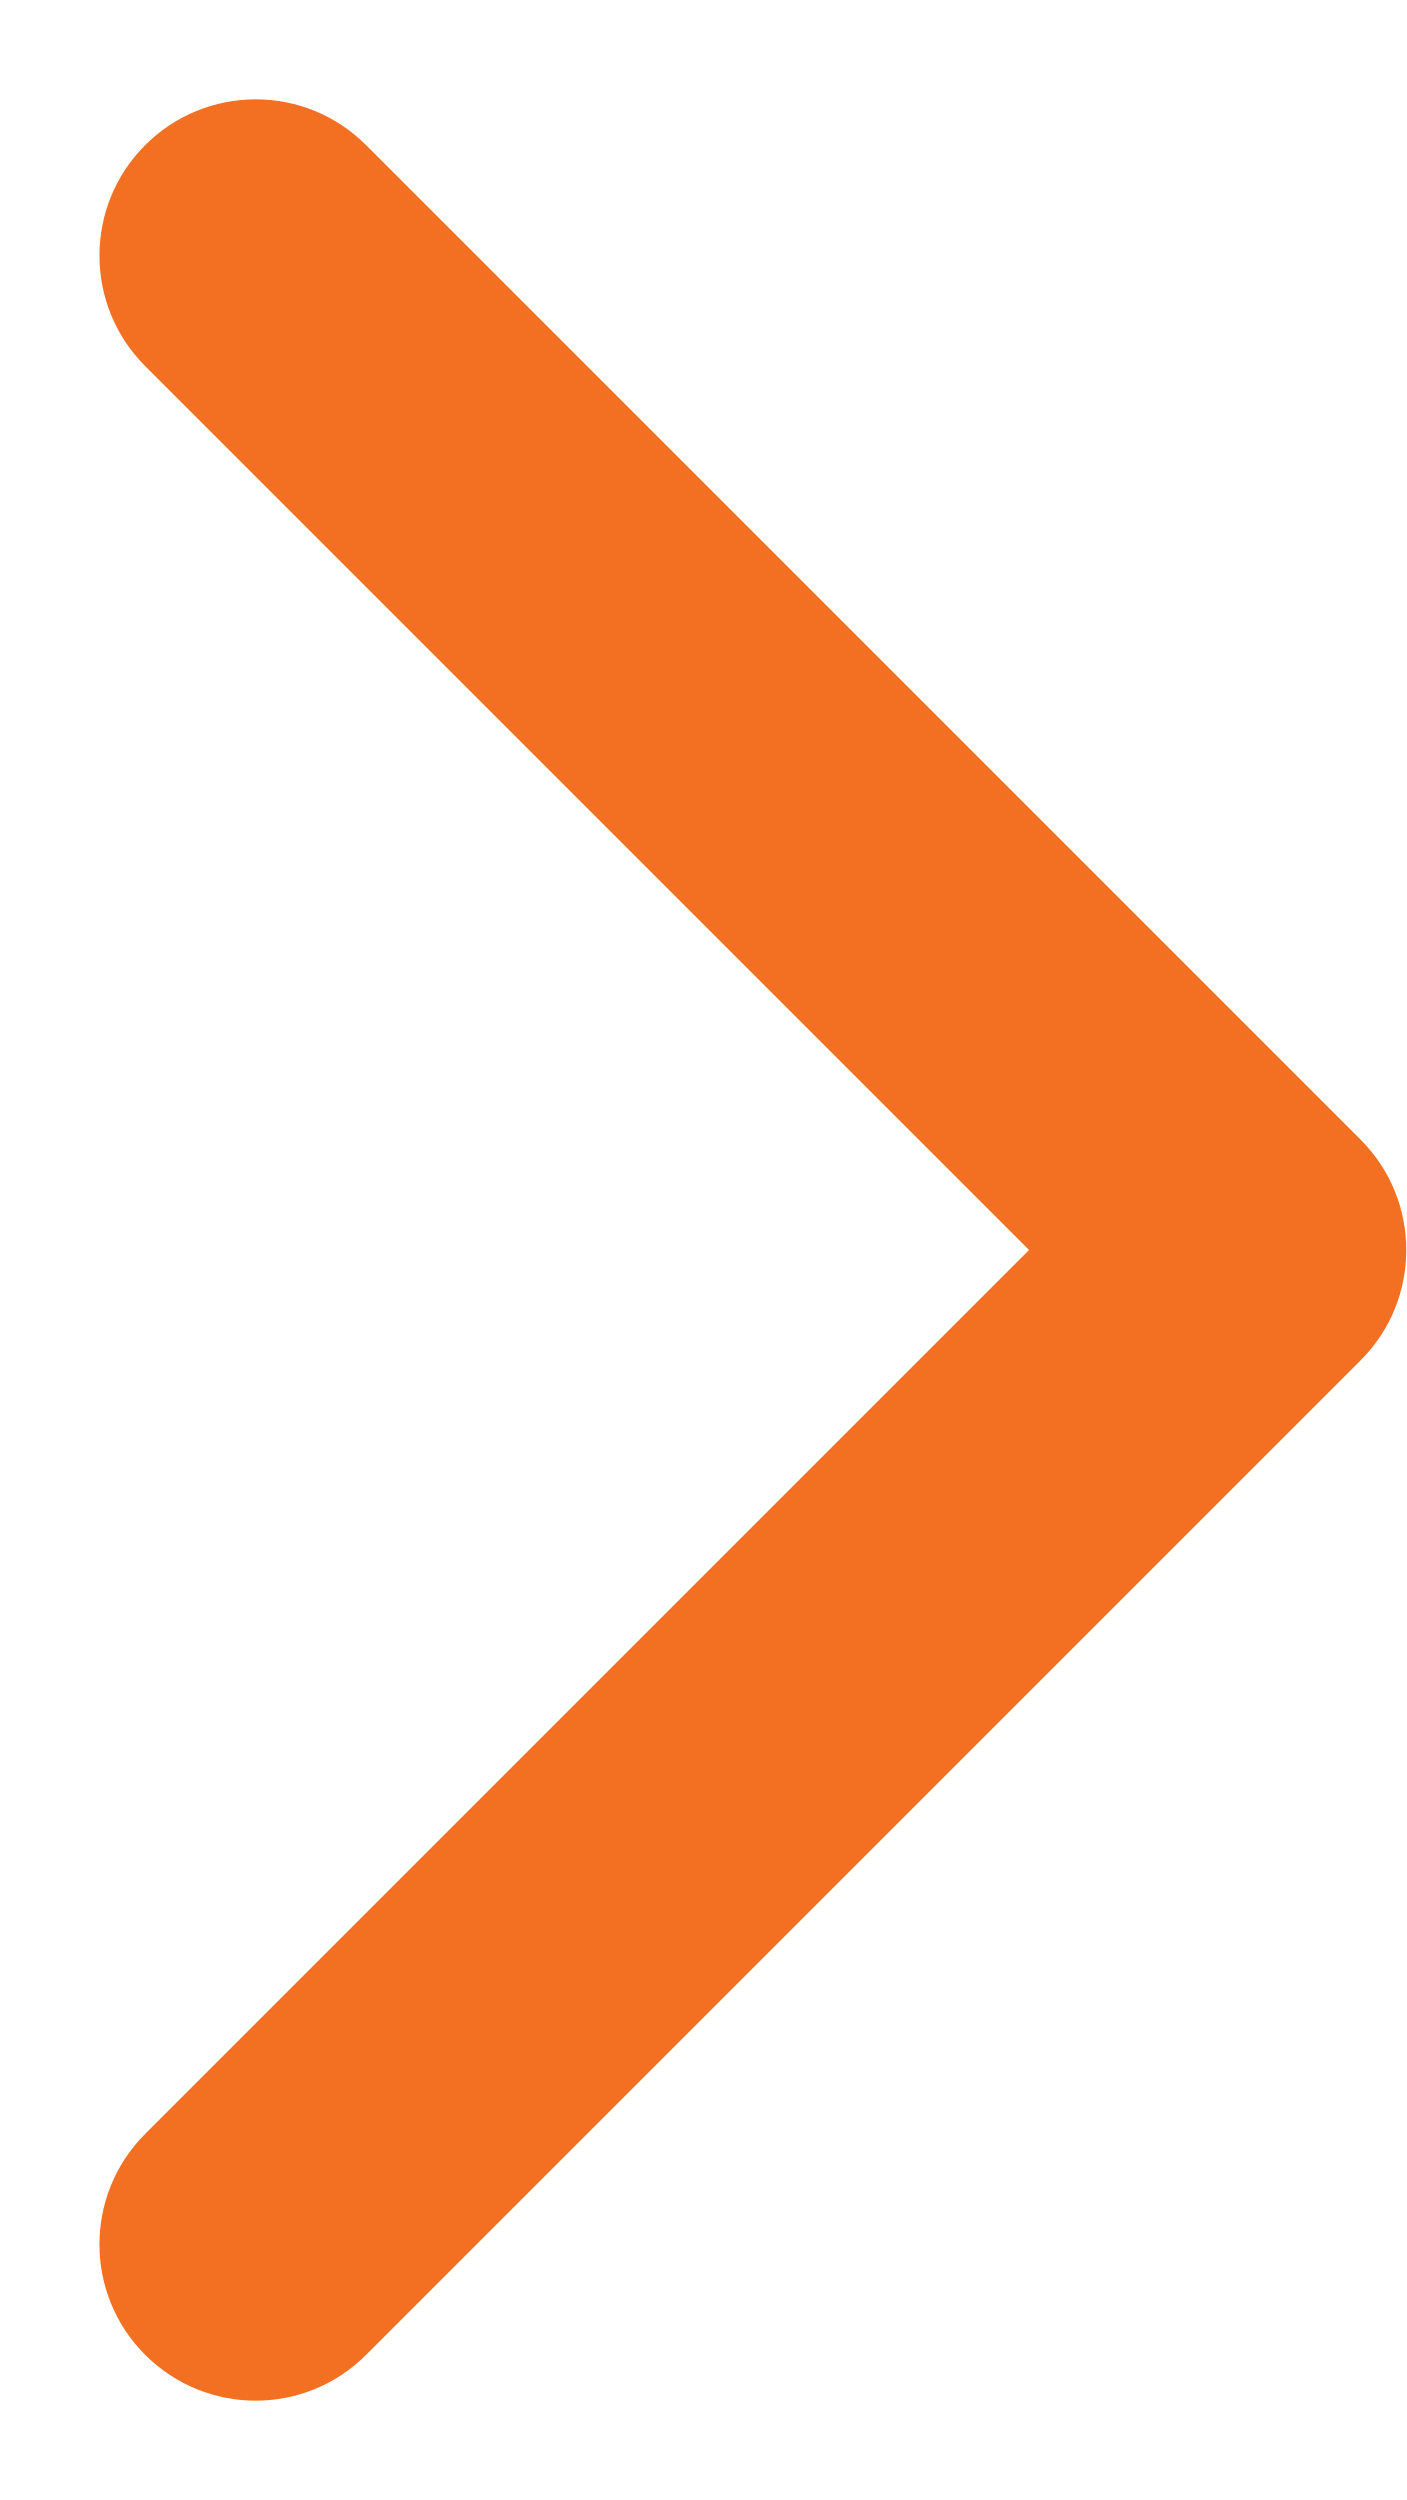
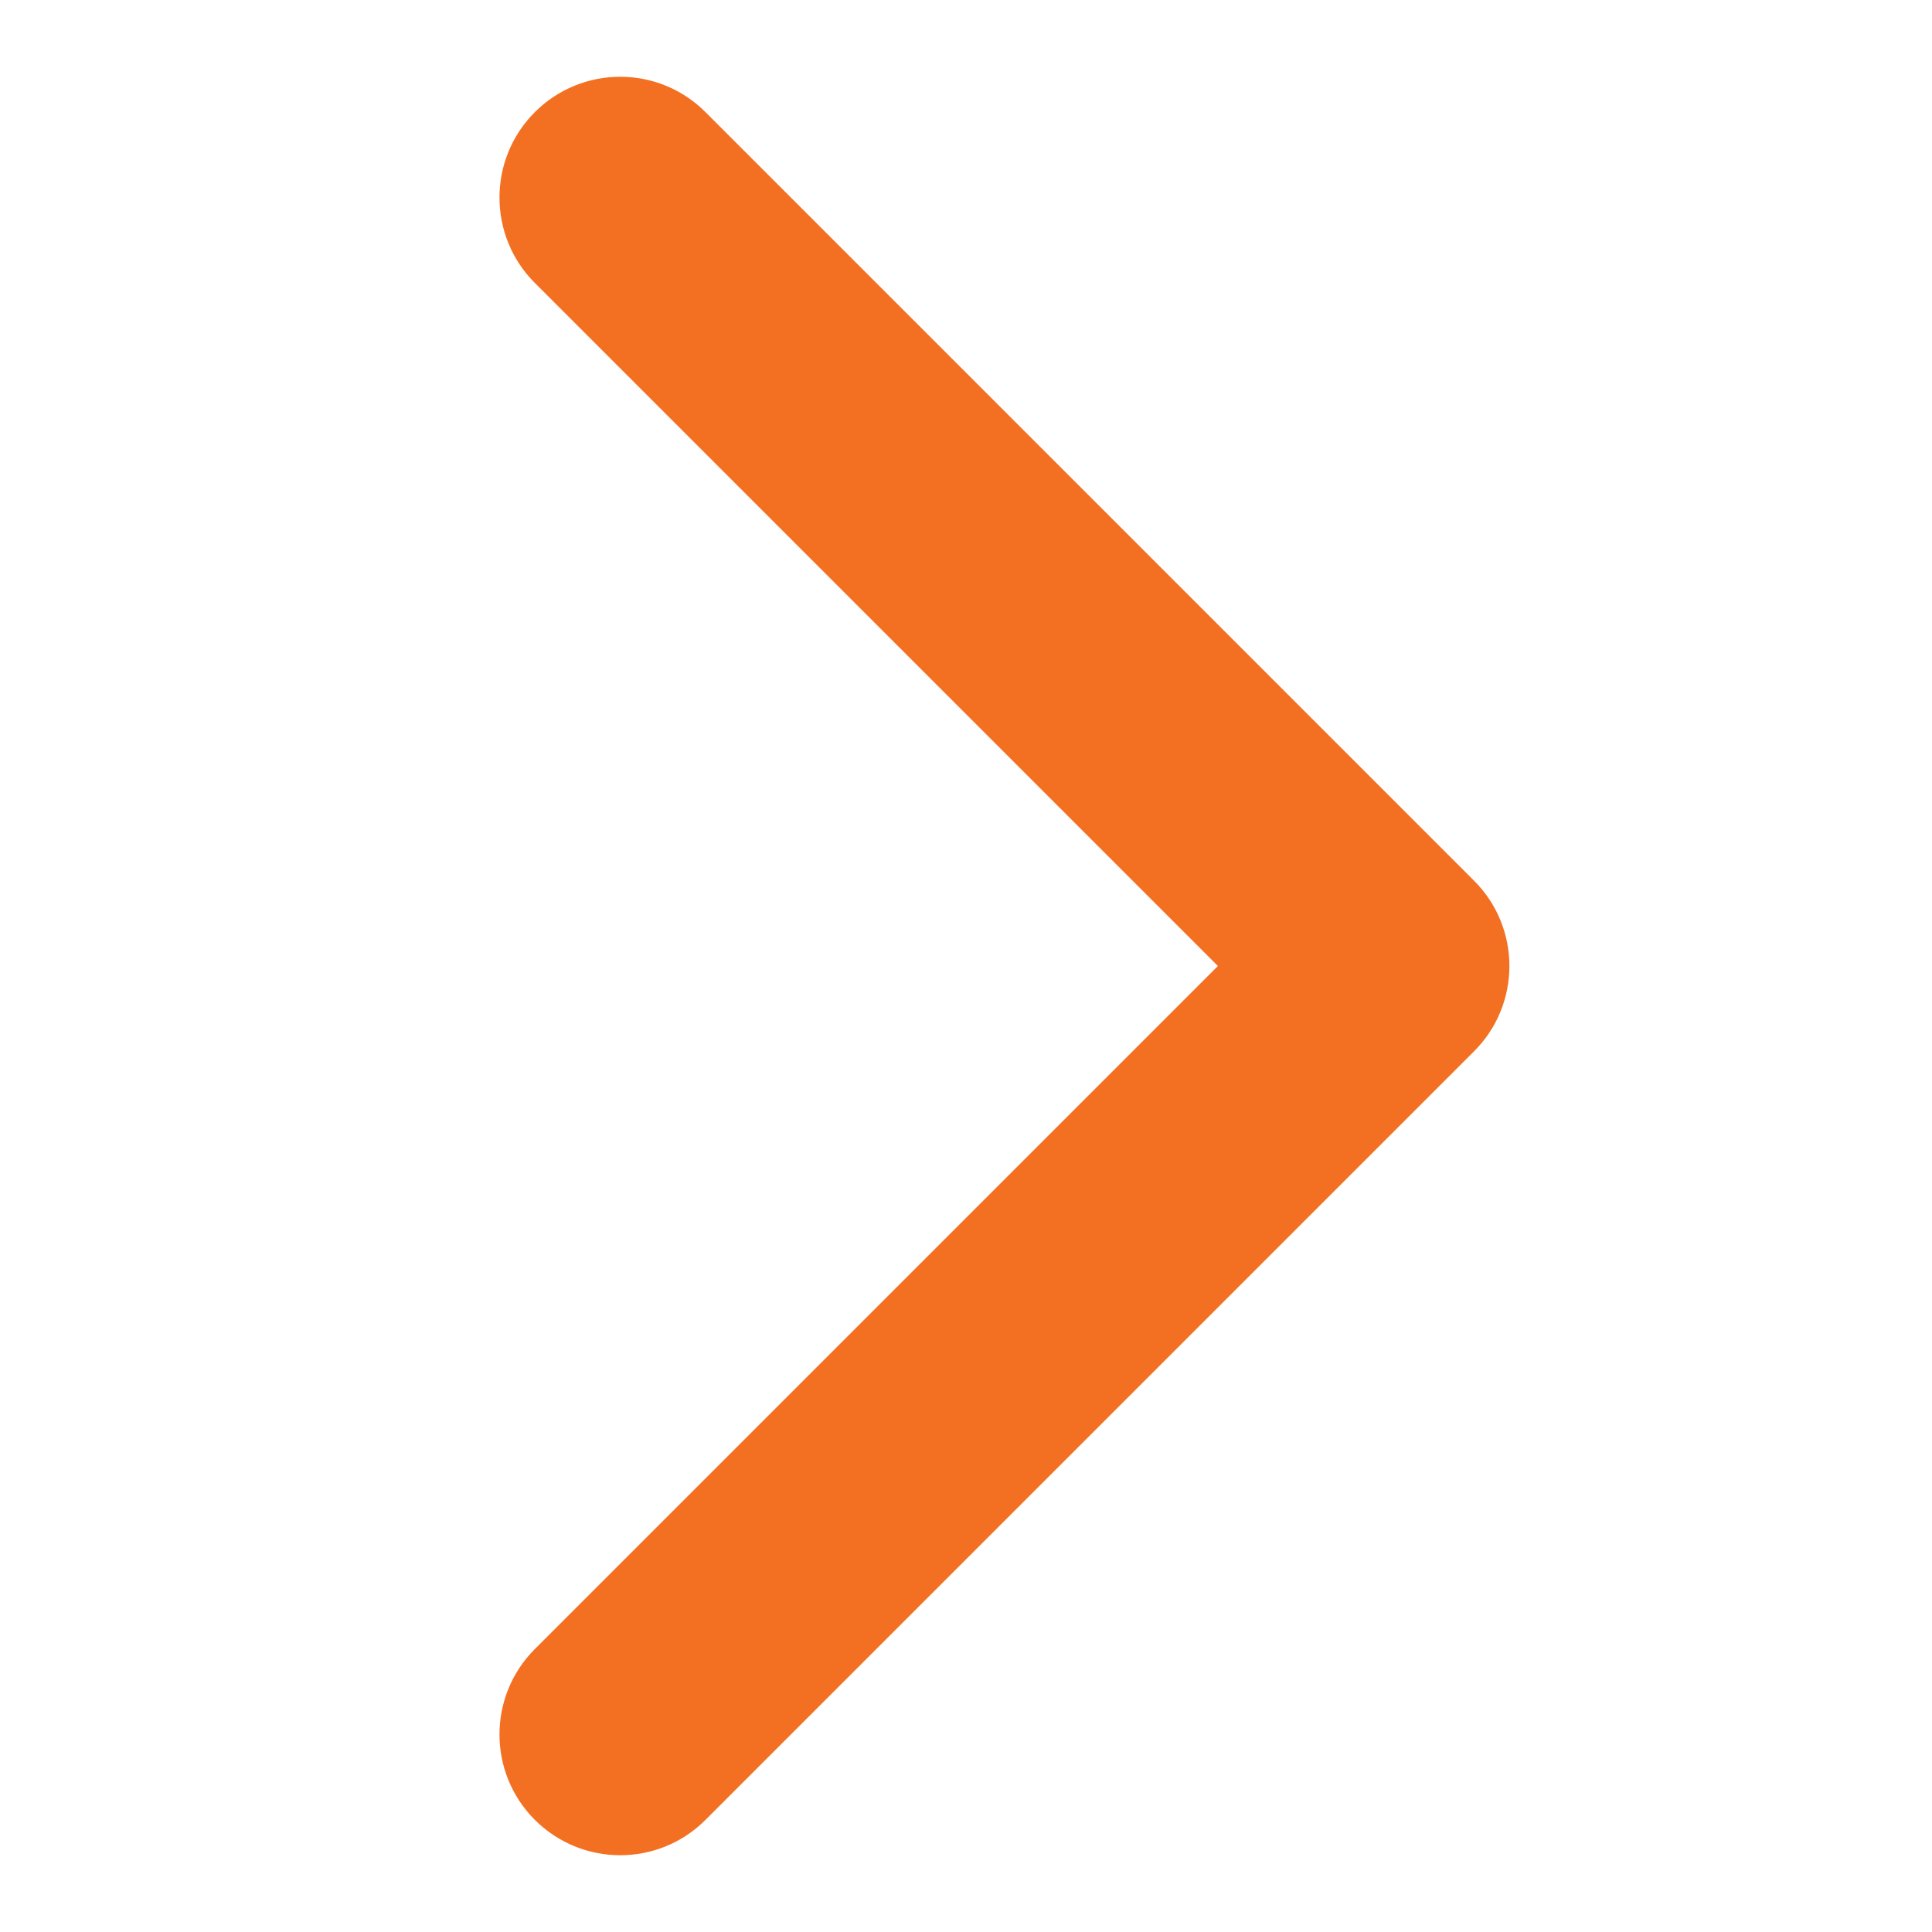
- <svg xmlns="http://www.w3.org/2000/svg" width="9" height="16" viewBox="0 0 9 16" fill="none">
+ <svg xmlns="http://www.w3.org/2000/svg" width="12" height="12" viewBox="0 0 9 16" fill="none">
  <path d="M8.707 8.707C9.098 8.317 9.098 7.683 8.707 7.293L2.343 0.929C1.953 0.538 1.32 0.538 0.929 0.929C0.539 1.319 0.539 1.953 0.929 2.343L6.586 8L0.929 13.657C0.539 14.047 0.539 14.681 0.929 15.071C1.32 15.462 1.953 15.462 2.343 15.071L8.707 8.707ZM8 9H8V7H8V9Z" fill="#F37022" />
</svg>
